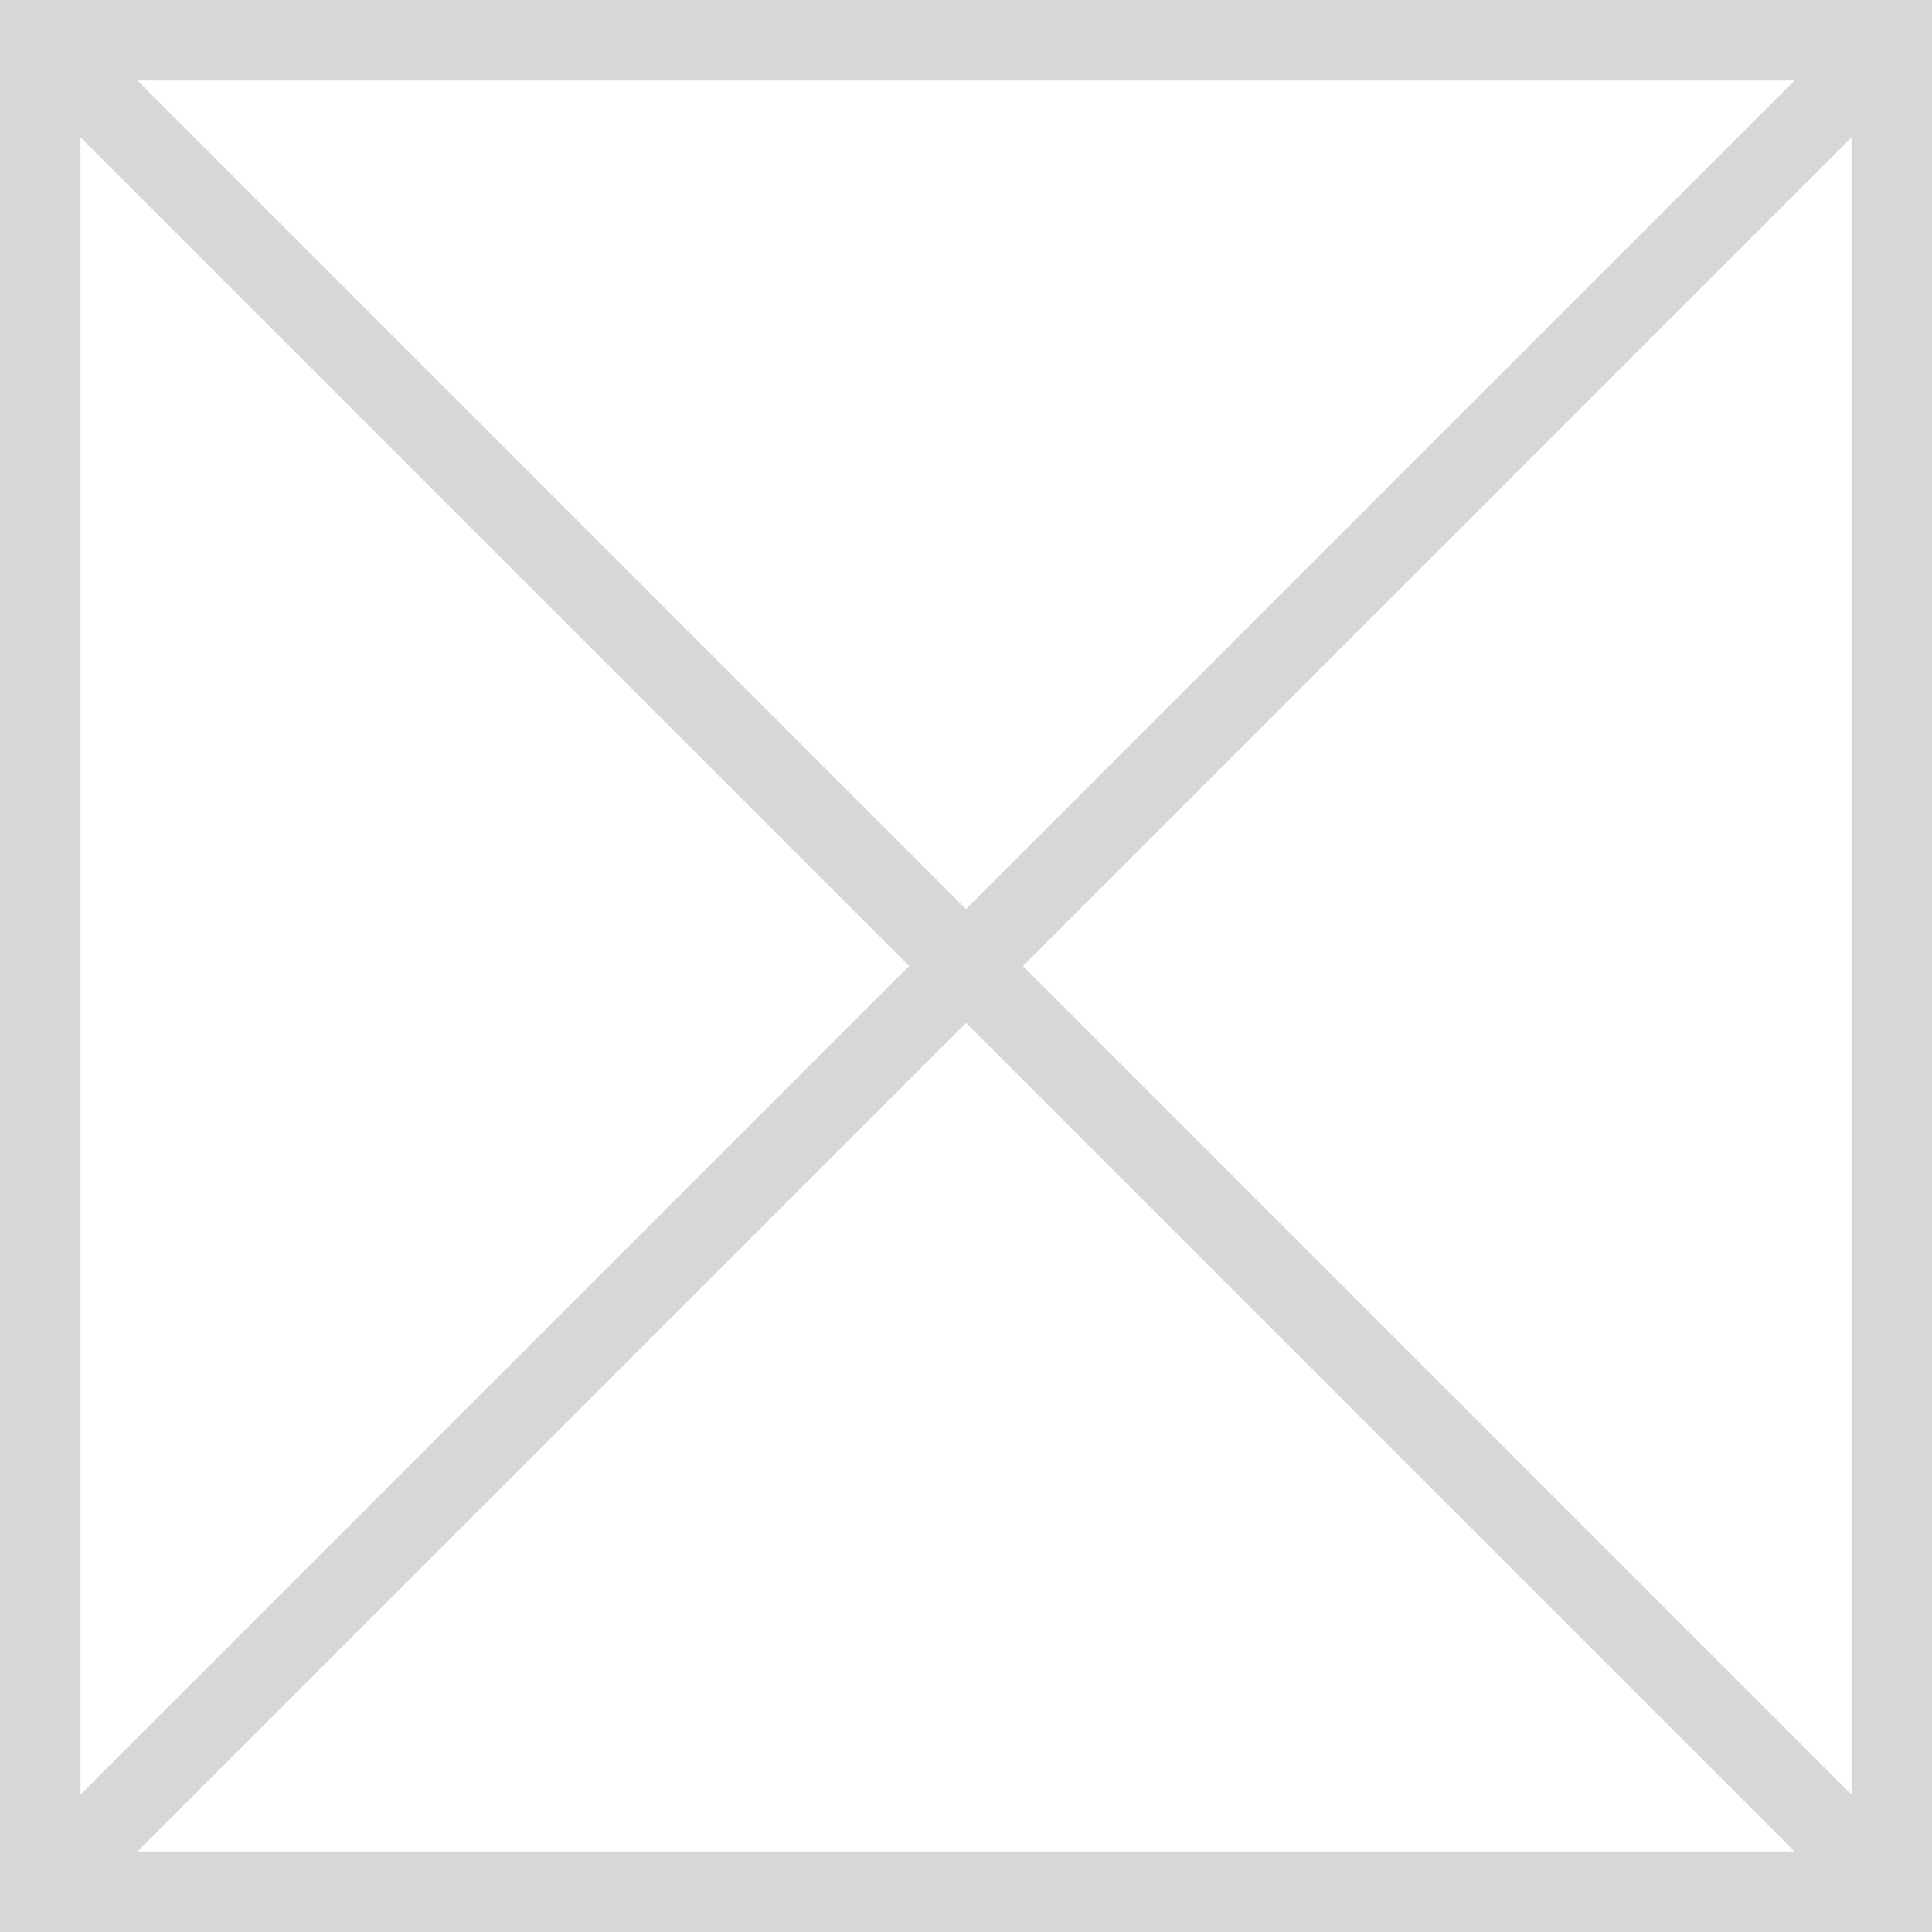
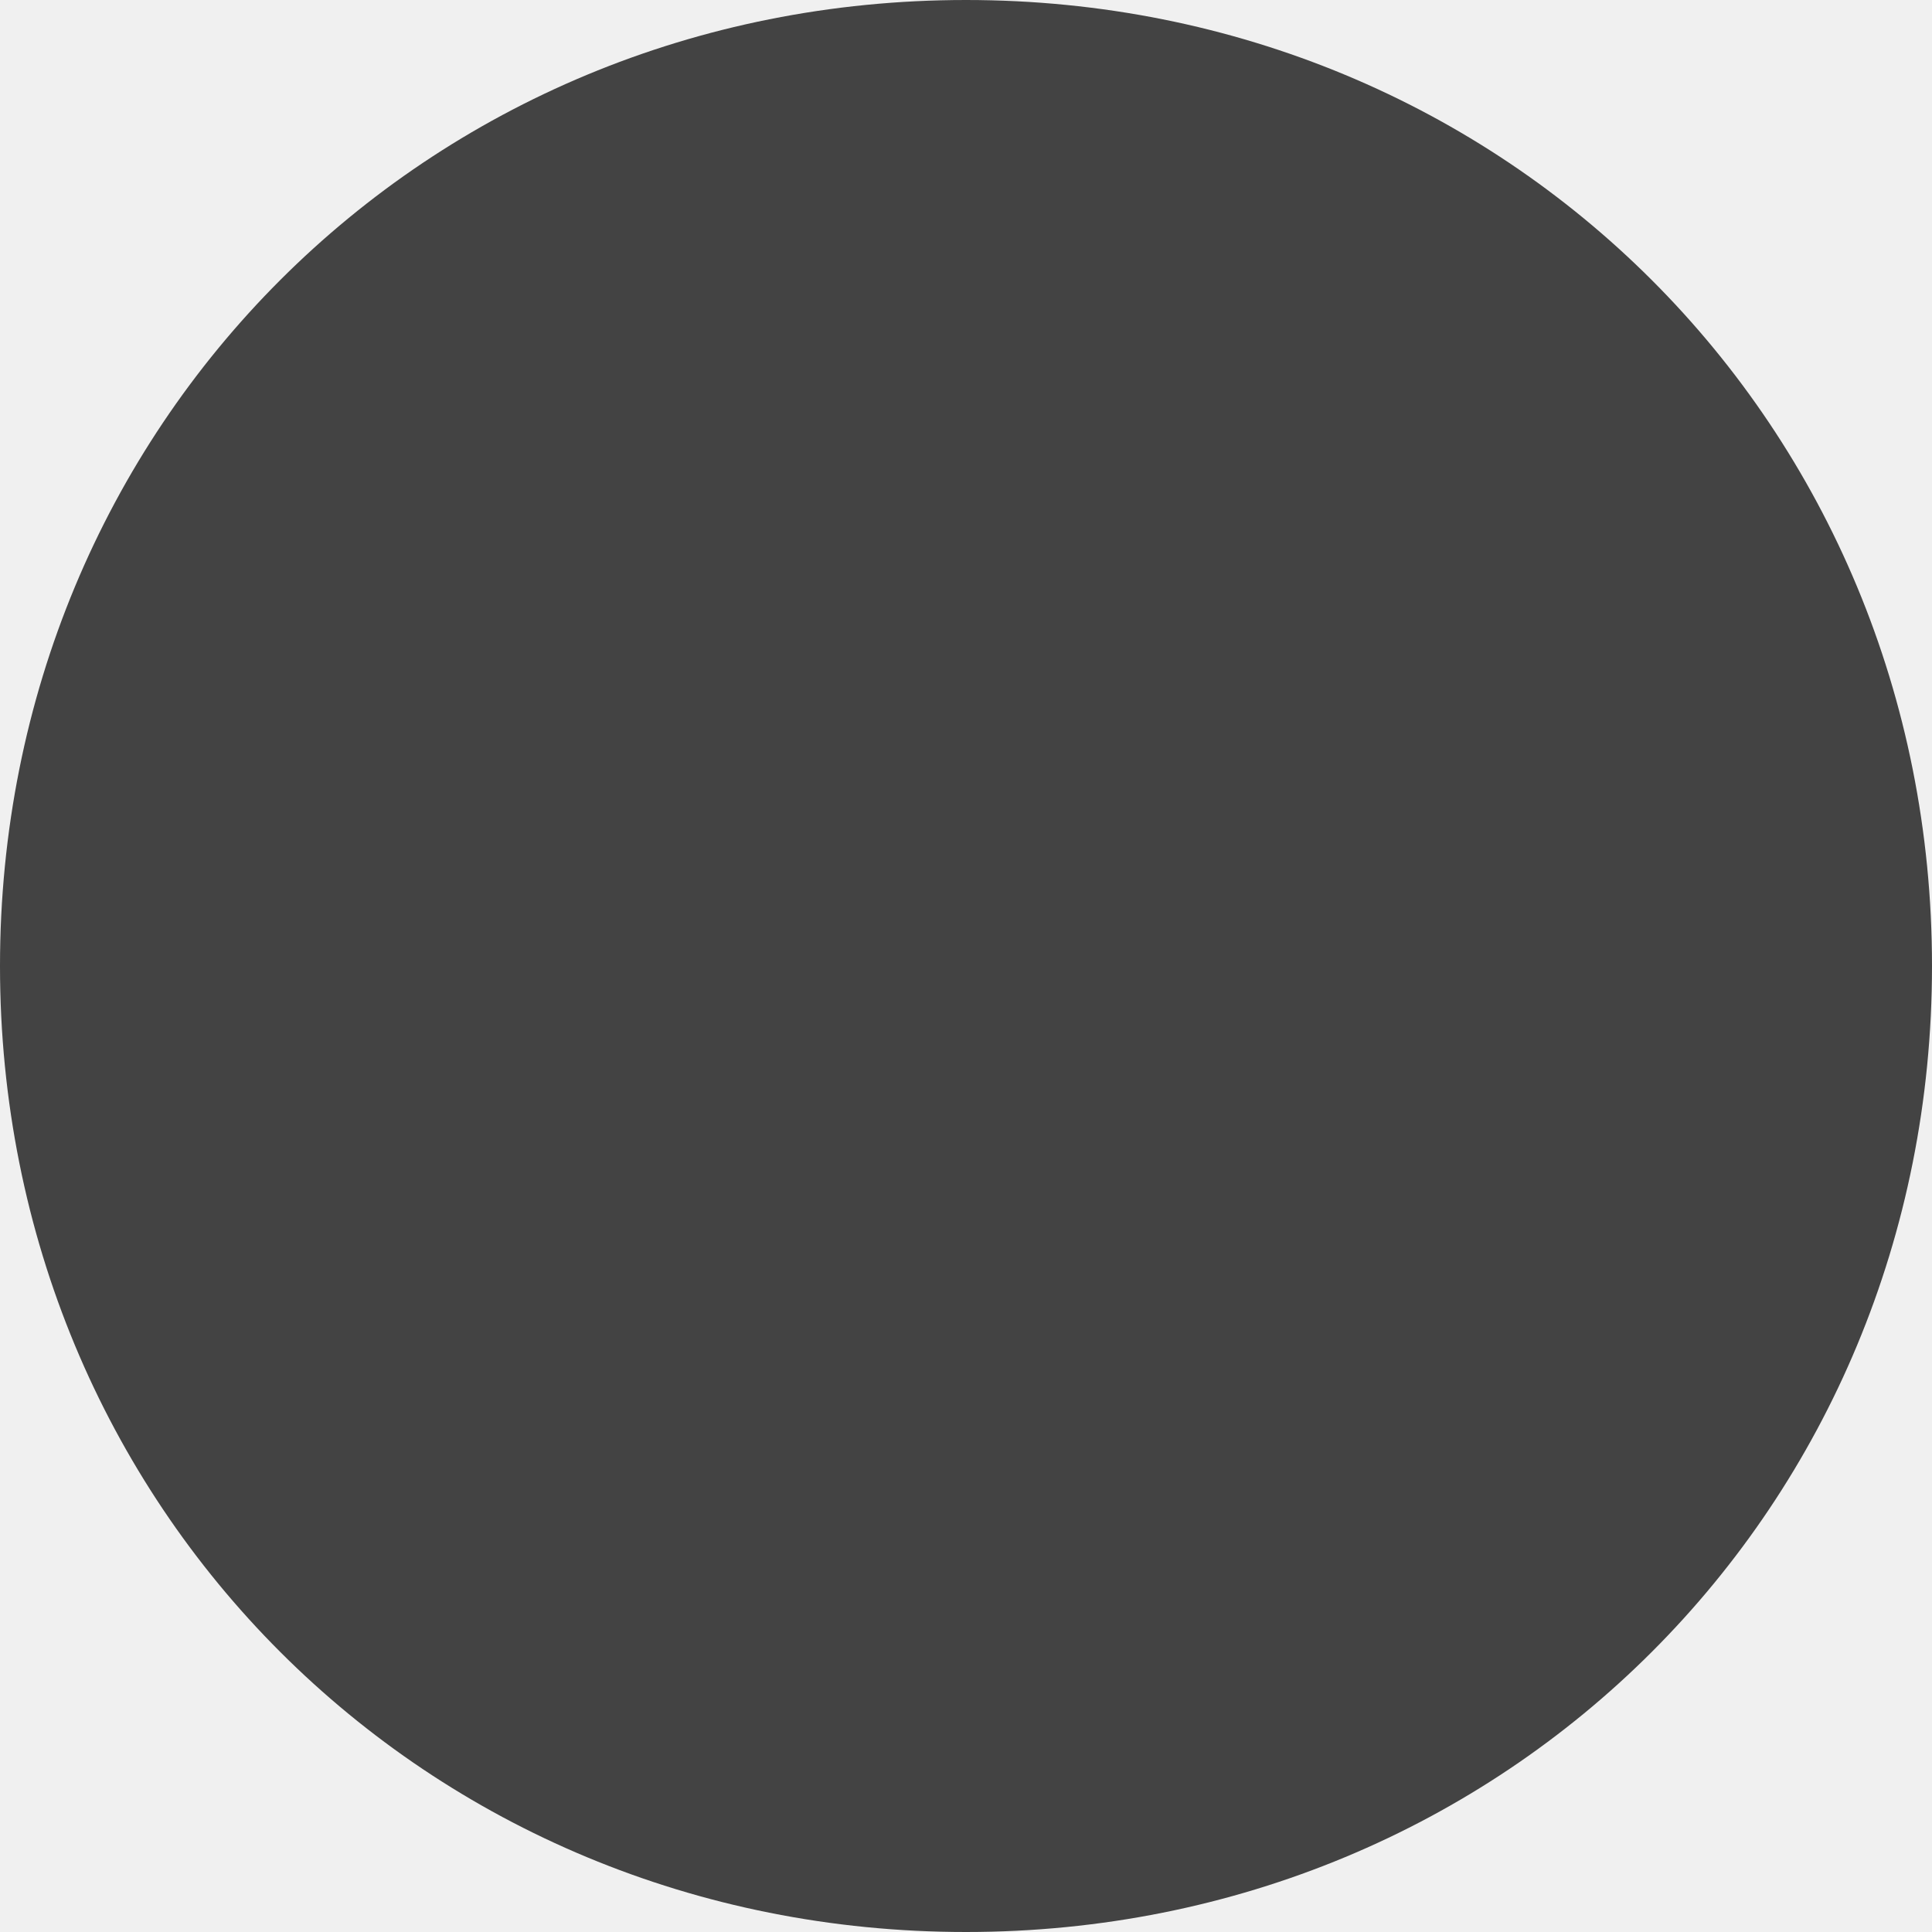
<svg xmlns="http://www.w3.org/2000/svg" version="1.1" width="24px" height="24px">
-   <g transform="matrix(1 0 0 1 -496 -8 )">
-     <path d="M 496.5 8.5  L 519.5 8.5  L 519.5 31.5  L 496.5 31.5  L 496.5 8.5  Z " fill-rule="nonzero" fill="#ffffff" stroke="none" />
-     <path d="M 496.5 8.5  L 519.5 8.5  L 519.5 31.5  L 496.5 31.5  L 496.5 8.5  Z " stroke-width="1" stroke="#d7d7d7" fill="none" />
-     <path d="M 496.354 8.354  L 519.646 31.646  M 519.646 8.354  L 496.354 31.646  " stroke-width="1" stroke="#d7d7d7" fill="none" />
+   <g transform="matrix(1 0 0 1 -22 -149 )">
+     <path d="M 34 149  C 40.72 149  46 154.28  46 161  C 46 167.72  40.72 173  34 173  C 27.28 173  22 167.72  22 161  C 22 154.28  27.28 149  34 149  Z " fill-rule="nonzero" fill="#434343" stroke="none" />
  </g>
</svg>
